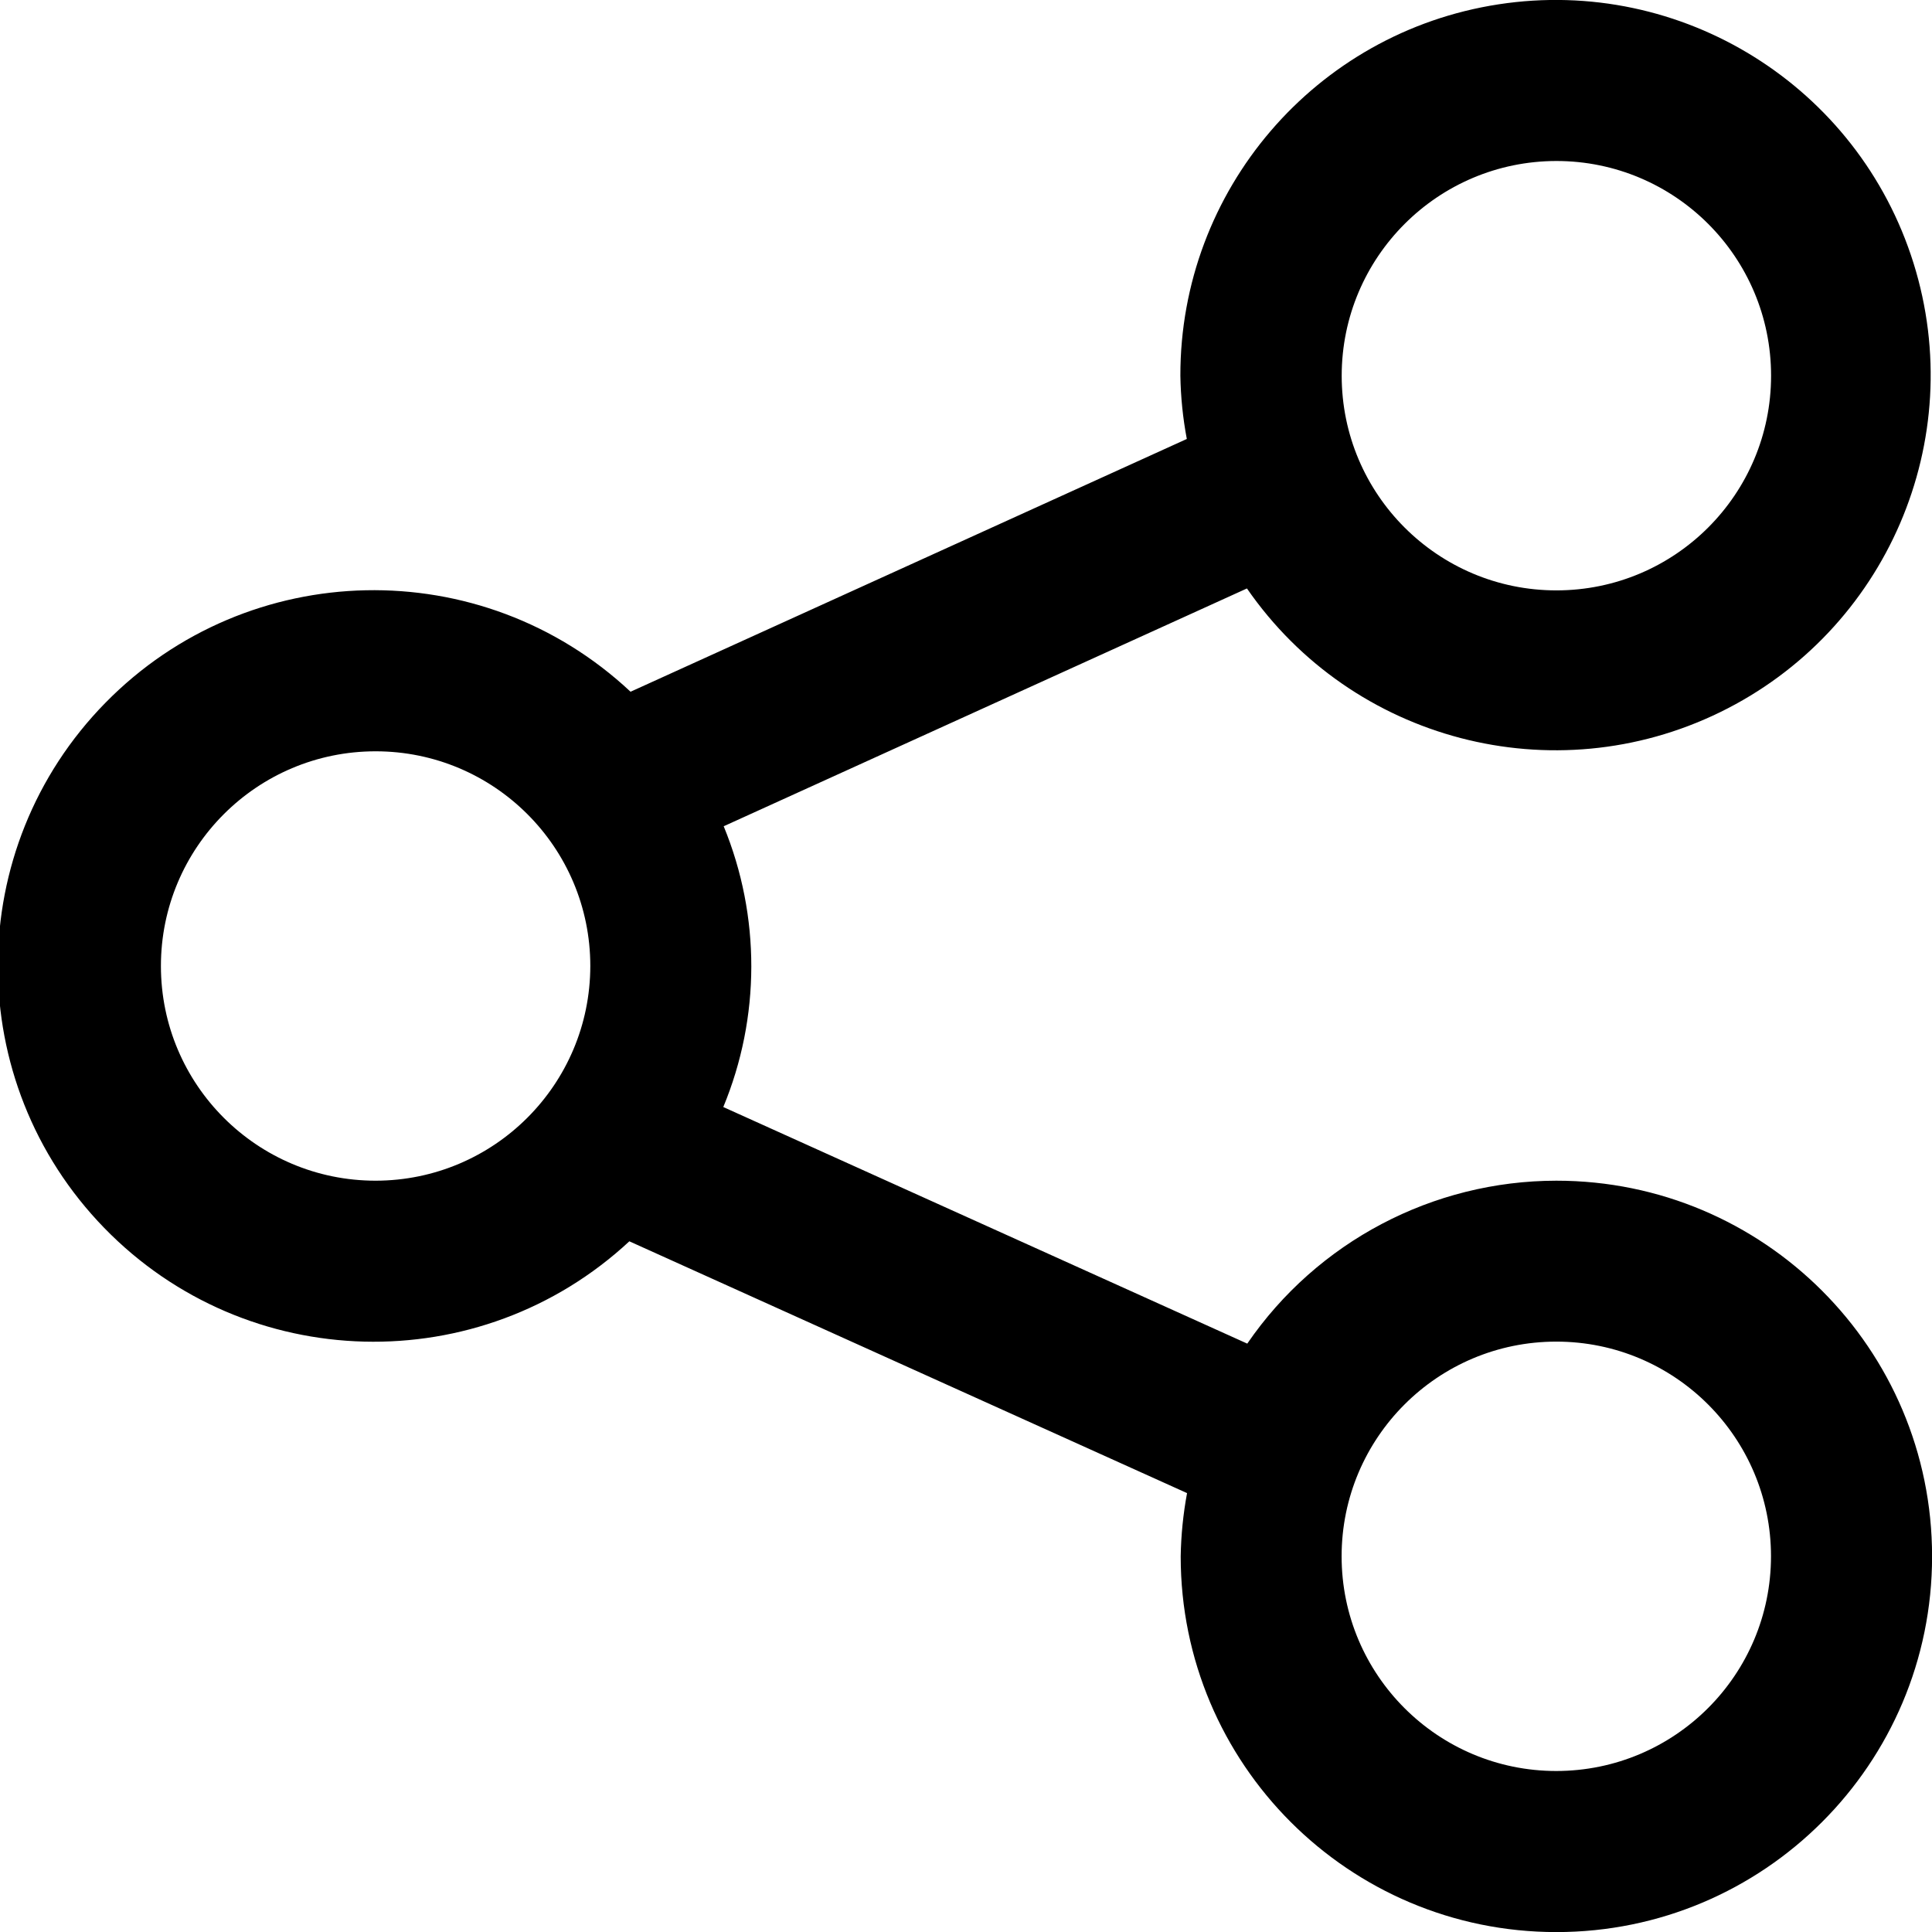
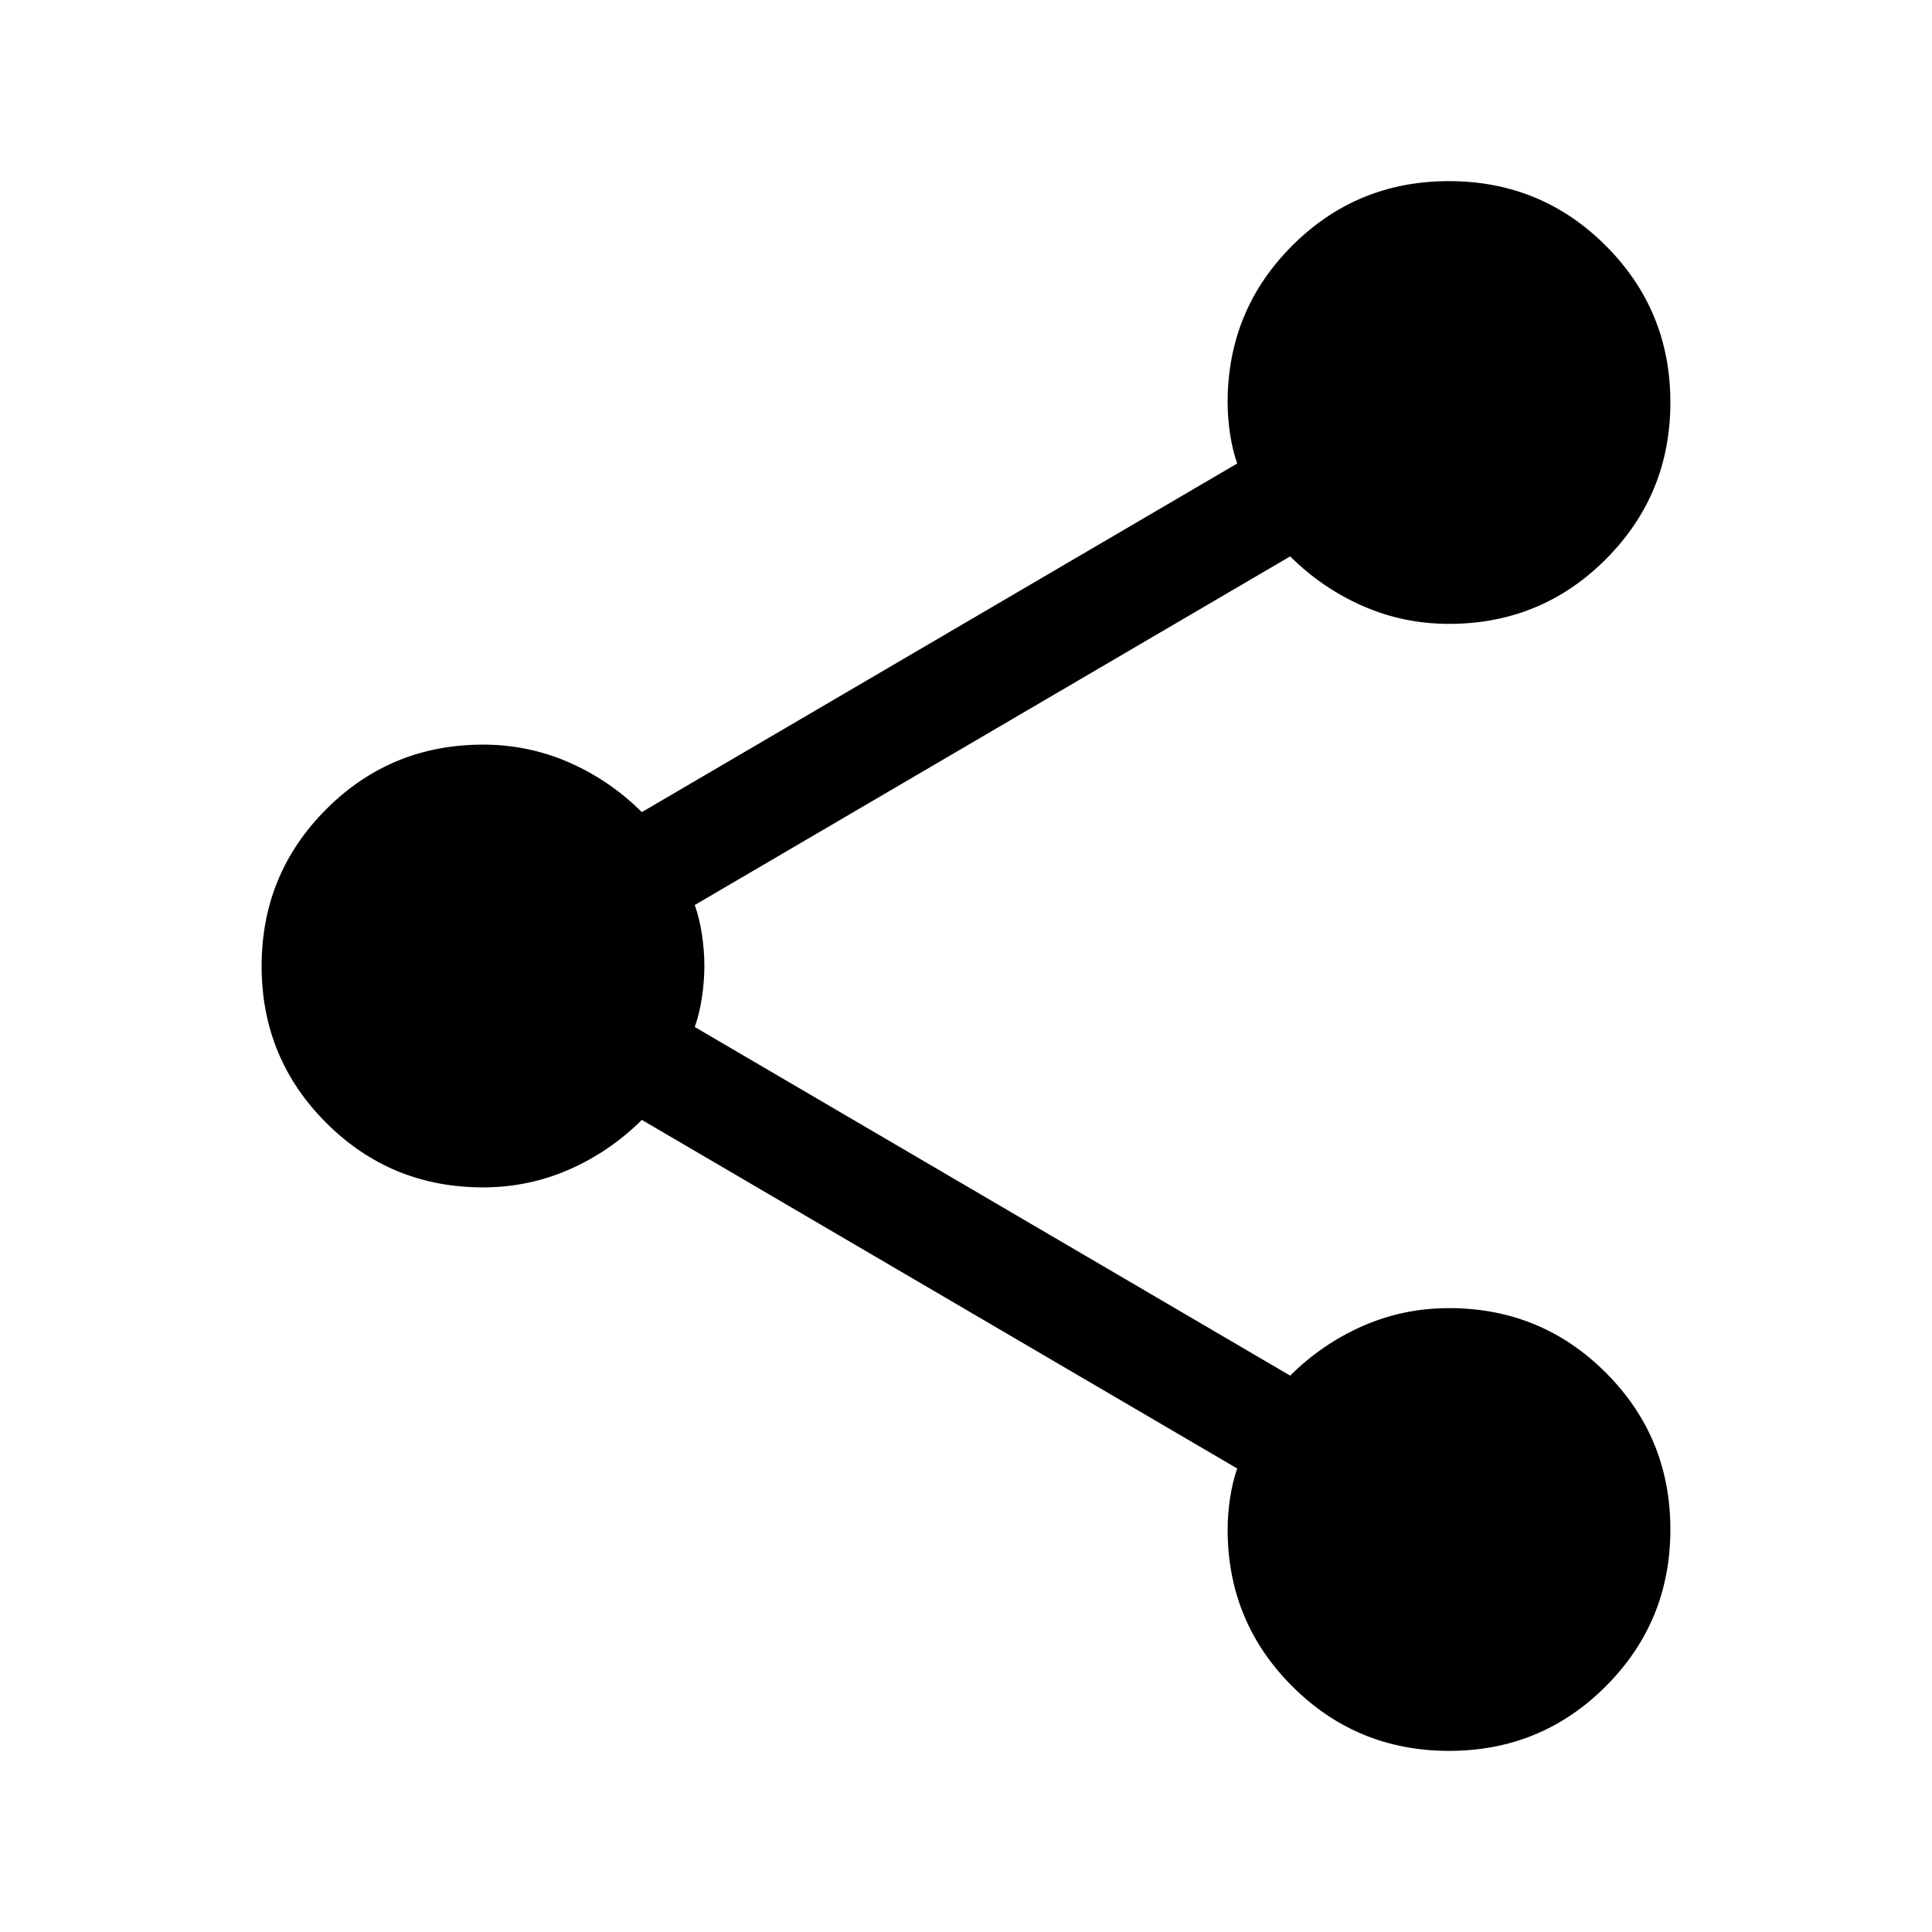
- <svg xmlns="http://www.w3.org/2000/svg" id="Outline" viewBox="0 0 24 24" width="512" height="512">
-   <path d="M19.333,14.667a4.66,4.66,0,0,0-3.839,2.024L8.985,13.752a4.574,4.574,0,0,0,.005-3.488l6.5-2.954a4.66,4.66,0,1,0-.827-2.643,4.633,4.633,0,0,0,.08.786L7.833,8.593a4.668,4.668,0,1,0-.015,6.827l6.928,3.128a4.736,4.736,0,0,0-.079.785,4.667,4.667,0,1,0,4.666-4.666ZM19.333,2a2.667,2.667,0,1,1-2.666,2.667A2.669,2.669,0,0,1,19.333,2ZM4.667,14.667A2.667,2.667,0,1,1,7.333,12,2.67,2.67,0,0,1,4.667,14.667ZM19.333,22A2.667,2.667,0,1,1,22,19.333,2.669,2.669,0,0,1,19.333,22Z" />
+ <svg xmlns="http://www.w3.org/2000/svg" height="24" viewBox="0 -960 960 960" width="24">
+   <path d="M720.045-90q-45.814 0-77.929-32.084-32.115-32.083-32.115-77.916 0-7.49 1.192-15.514 1.192-8.025 3.577-14.794L318.923-403.539q-15.846 15.769-36.077 24.654-20.231 8.884-42.846 8.884-45.833 0-77.916-32.07t-32.083-77.884q0-45.814 32.083-77.929T240-589.999q22.615 0 42.846 8.884 20.231 8.885 36.077 24.654L614.77-729.692q-2.385-6.769-3.577-14.794-1.192-8.024-1.192-15.514 0-45.833 32.07-77.916t77.884-32.083q45.814 0 77.929 32.07t32.115 77.884q0 45.814-32.083 77.929T720-650.001q-22.615 0-42.846-8.884-20.231-8.885-36.077-24.654L345.23-510.308q2.385 6.769 3.577 14.767 1.192 7.997 1.192 15.461 0 7.465-1.192 15.542t-3.577 14.846l295.847 173.231q15.846-15.769 36.077-24.654 20.231-8.884 42.846-8.884 45.833 0 77.916 32.07t32.083 77.884q0 45.814-32.07 77.929t-77.884 32.115Z" />
</svg>
